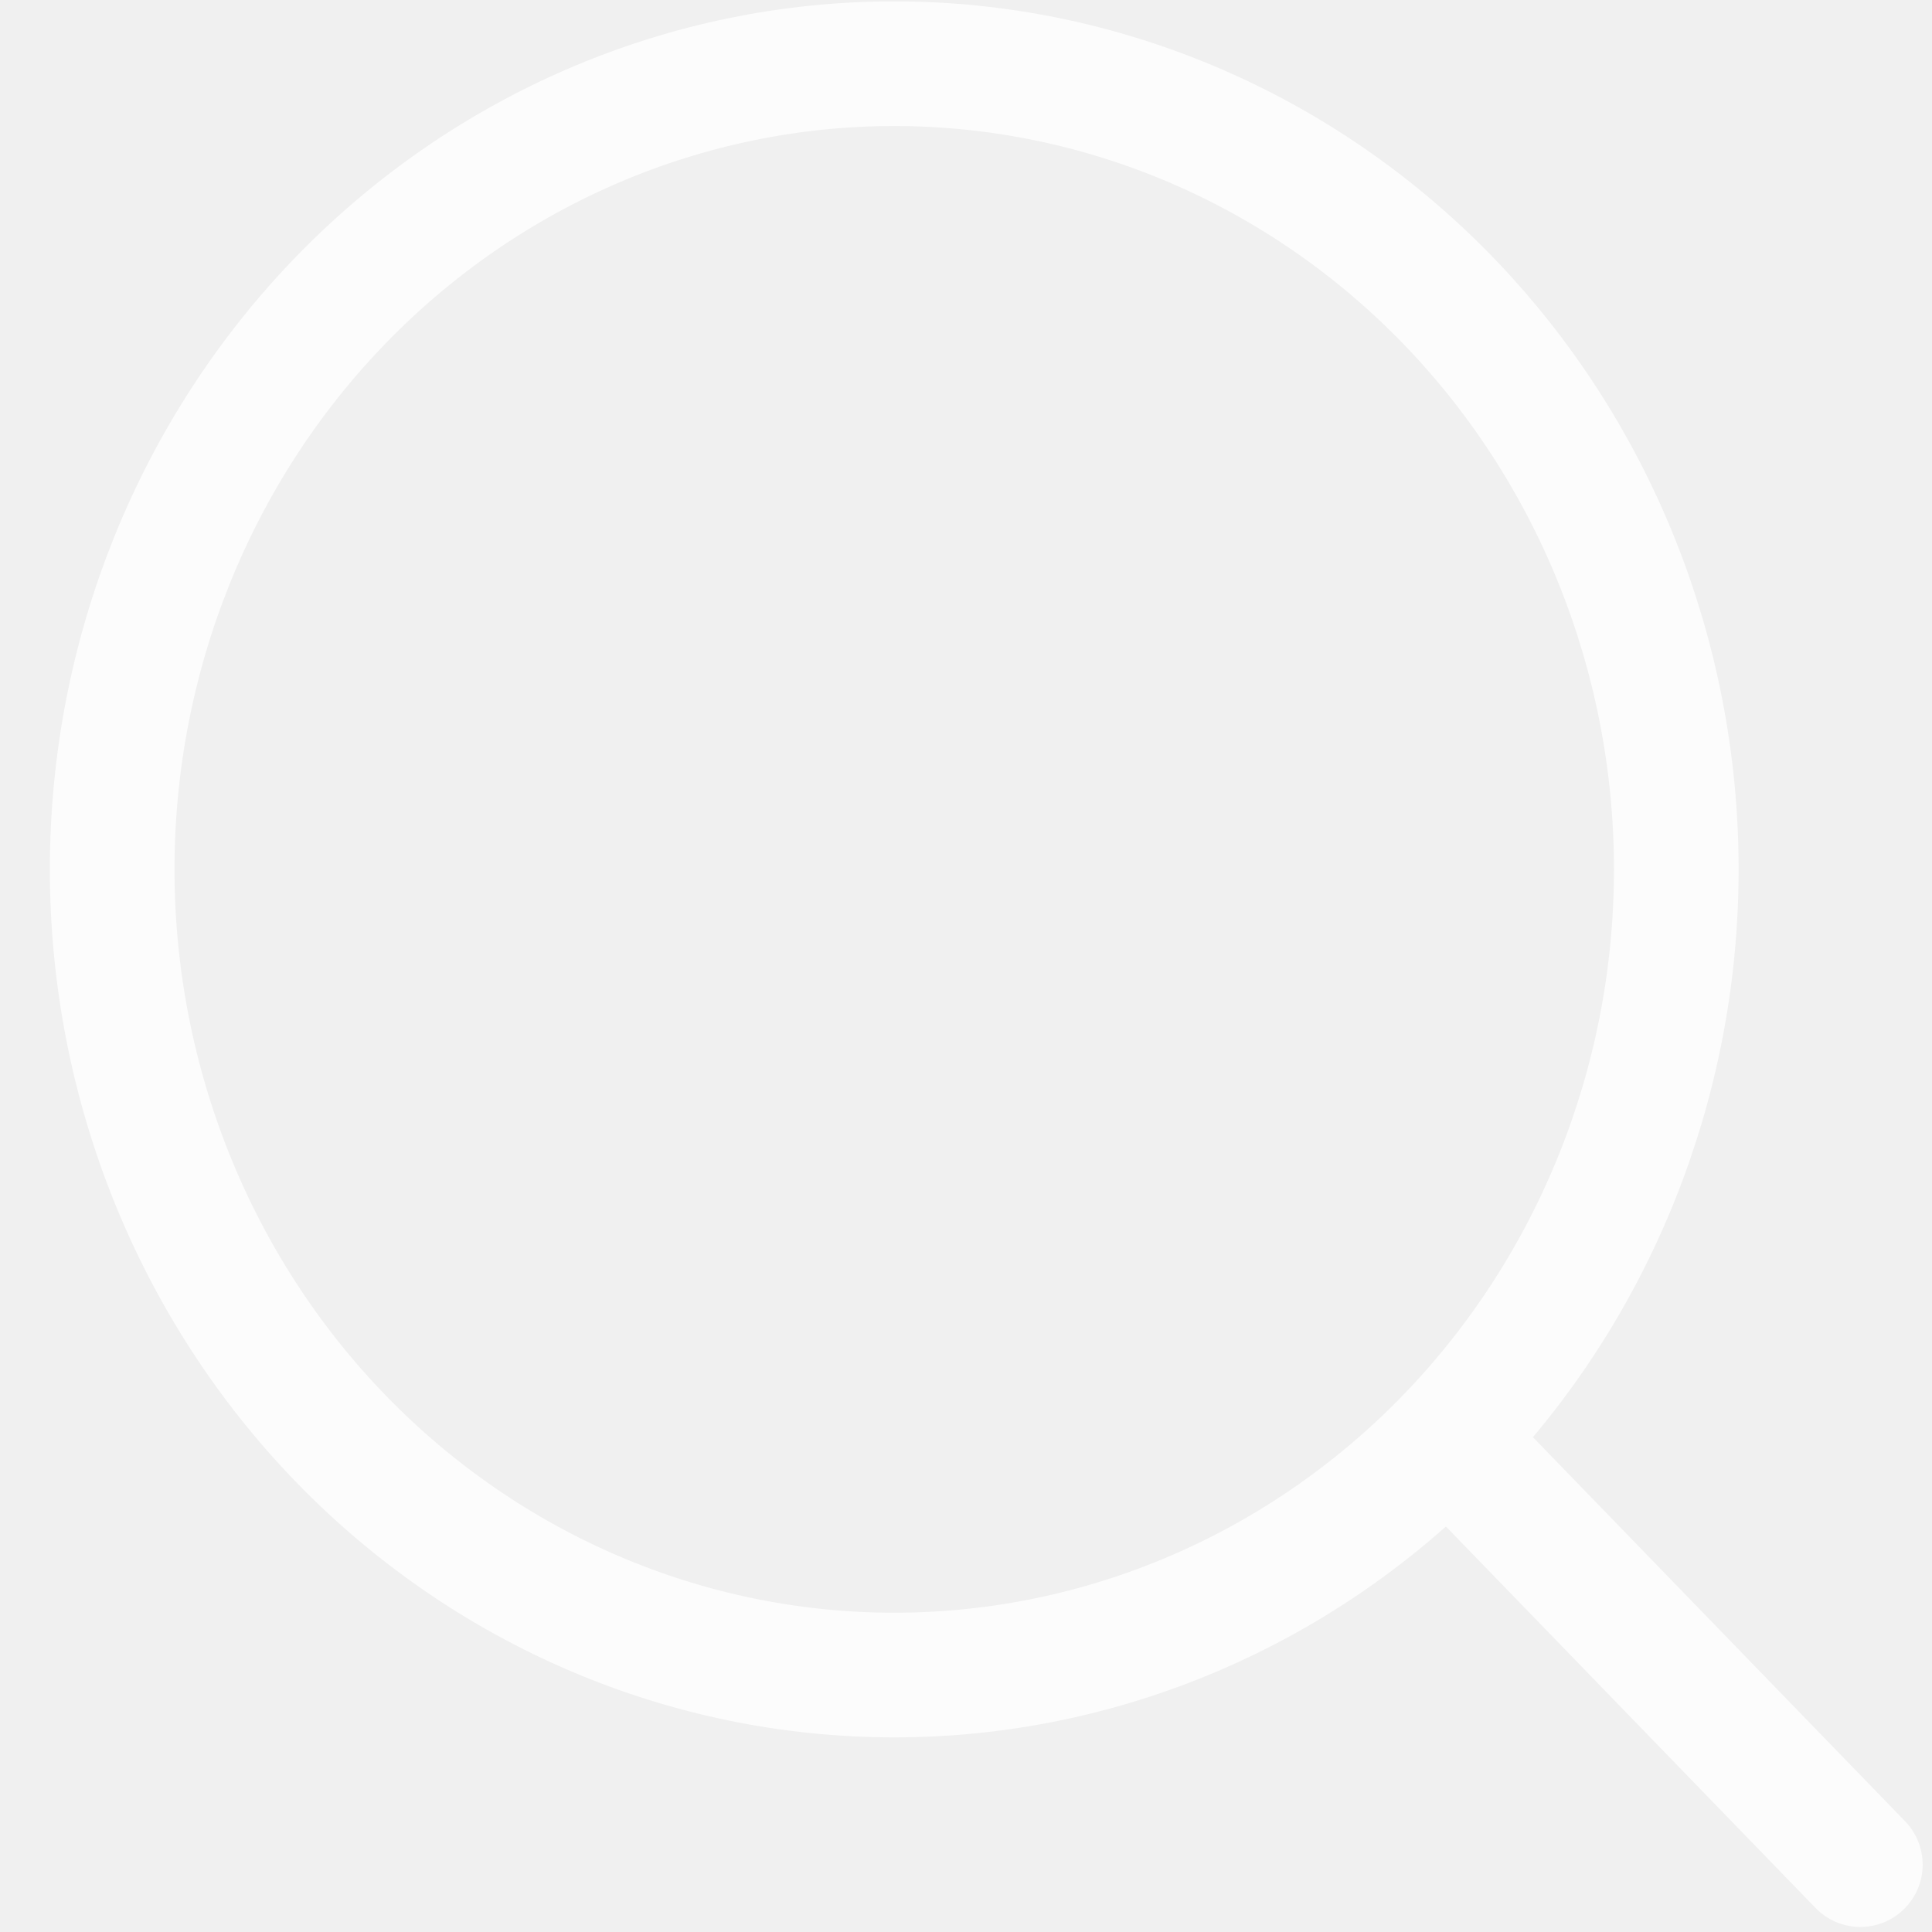
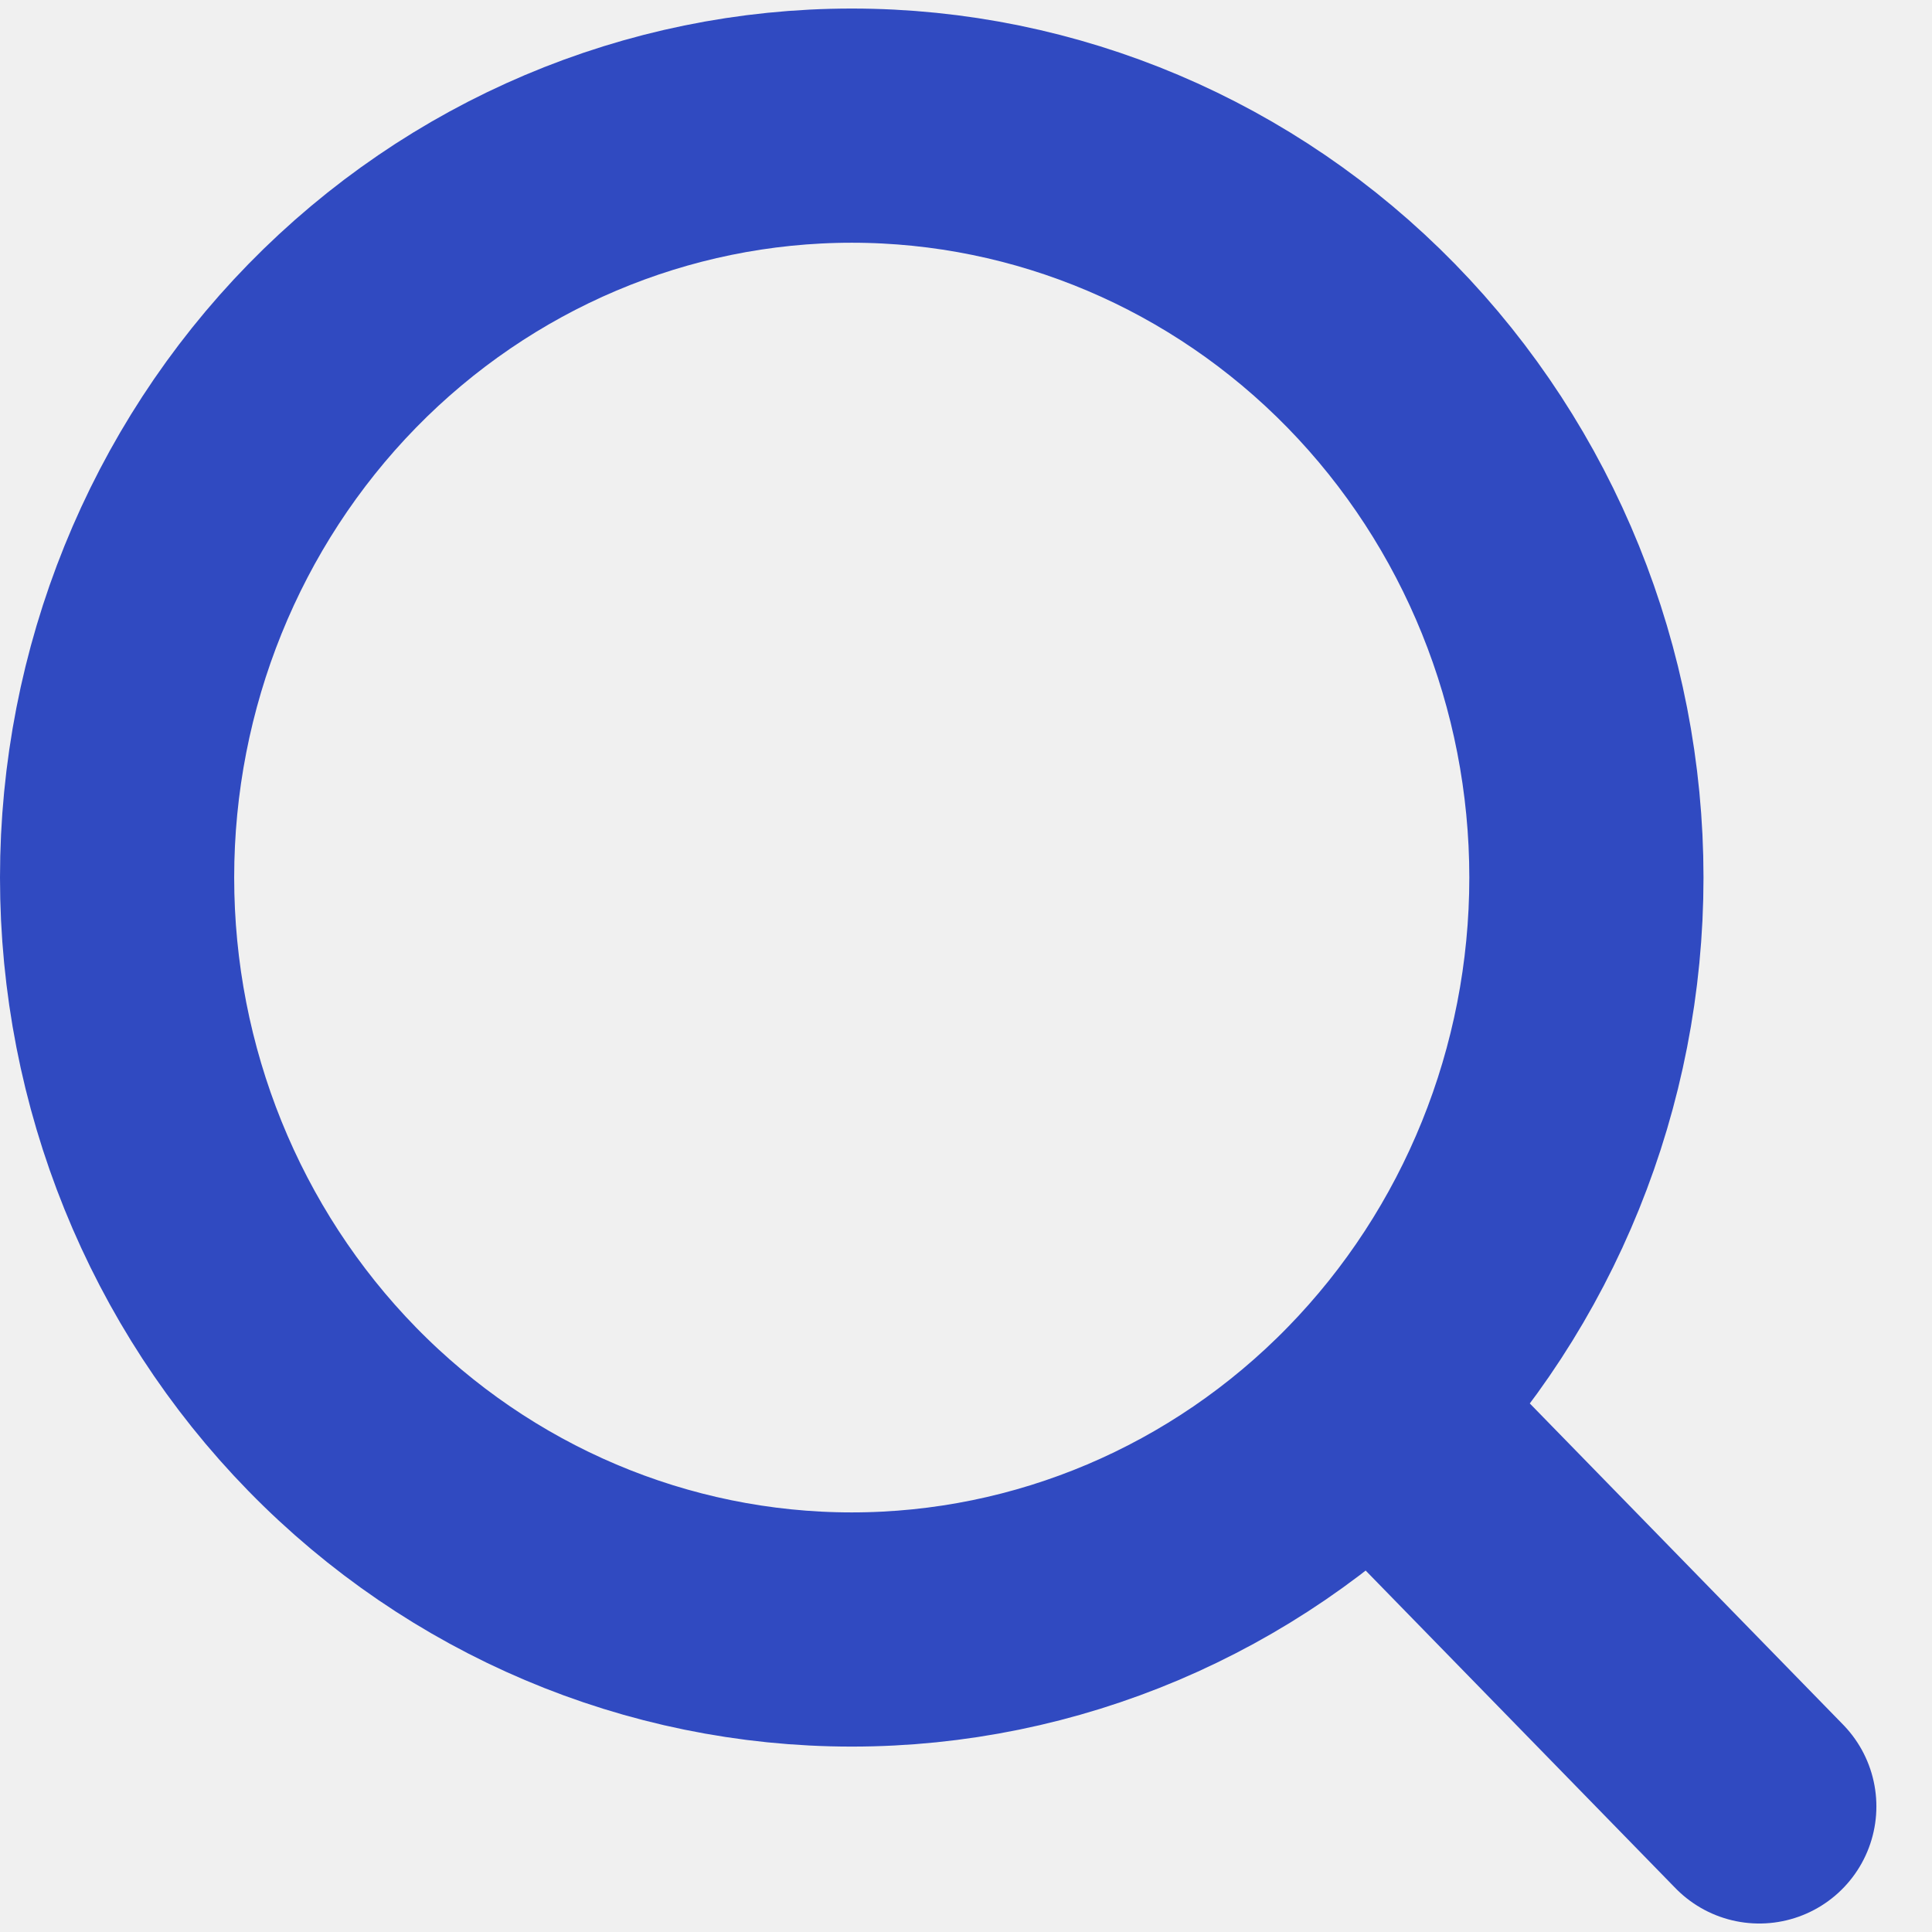
- <svg xmlns="http://www.w3.org/2000/svg" width="31" height="31" viewBox="0 0 31 31" fill="none">
-   <path d="M29.85 29.919L23.227 23.084M26.897 13.95C26.897 17.378 25.575 20.666 23.222 23.091C20.868 25.515 17.677 26.877 14.348 26.877C11.02 26.877 7.829 25.515 5.475 23.091C3.122 20.666 1.8 17.378 1.8 13.95C1.8 10.521 3.122 7.233 5.475 4.808C7.829 2.384 11.02 1.022 14.348 1.022C17.677 1.022 20.868 2.384 23.222 4.808C25.575 7.233 26.897 10.521 26.897 13.95Z" stroke="white" stroke-opacity="0.8" stroke-width="2" stroke-linecap="round" />
+ <svg xmlns="http://www.w3.org/2000/svg" width="33" height="33" viewBox="0 0 33 33" fill="none">
+   <path d="M30.05 30.855L23.427 24.065M27.097 14.989C27.097 18.396 25.775 21.663 23.422 24.071C21.069 26.48 17.877 27.833 14.549 27.833C11.221 27.833 8.029 26.48 5.675 24.071C3.322 21.663 2 18.396 2 14.989C2 11.583 3.322 8.316 5.675 5.907C8.029 3.499 11.221 2.146 14.549 2.146C17.877 2.146 21.069 3.499 23.422 5.907C25.775 8.316 27.097 11.583 27.097 14.989Z" stroke="#304AC1" stroke-width="4" stroke-linecap="round" />
</svg>
